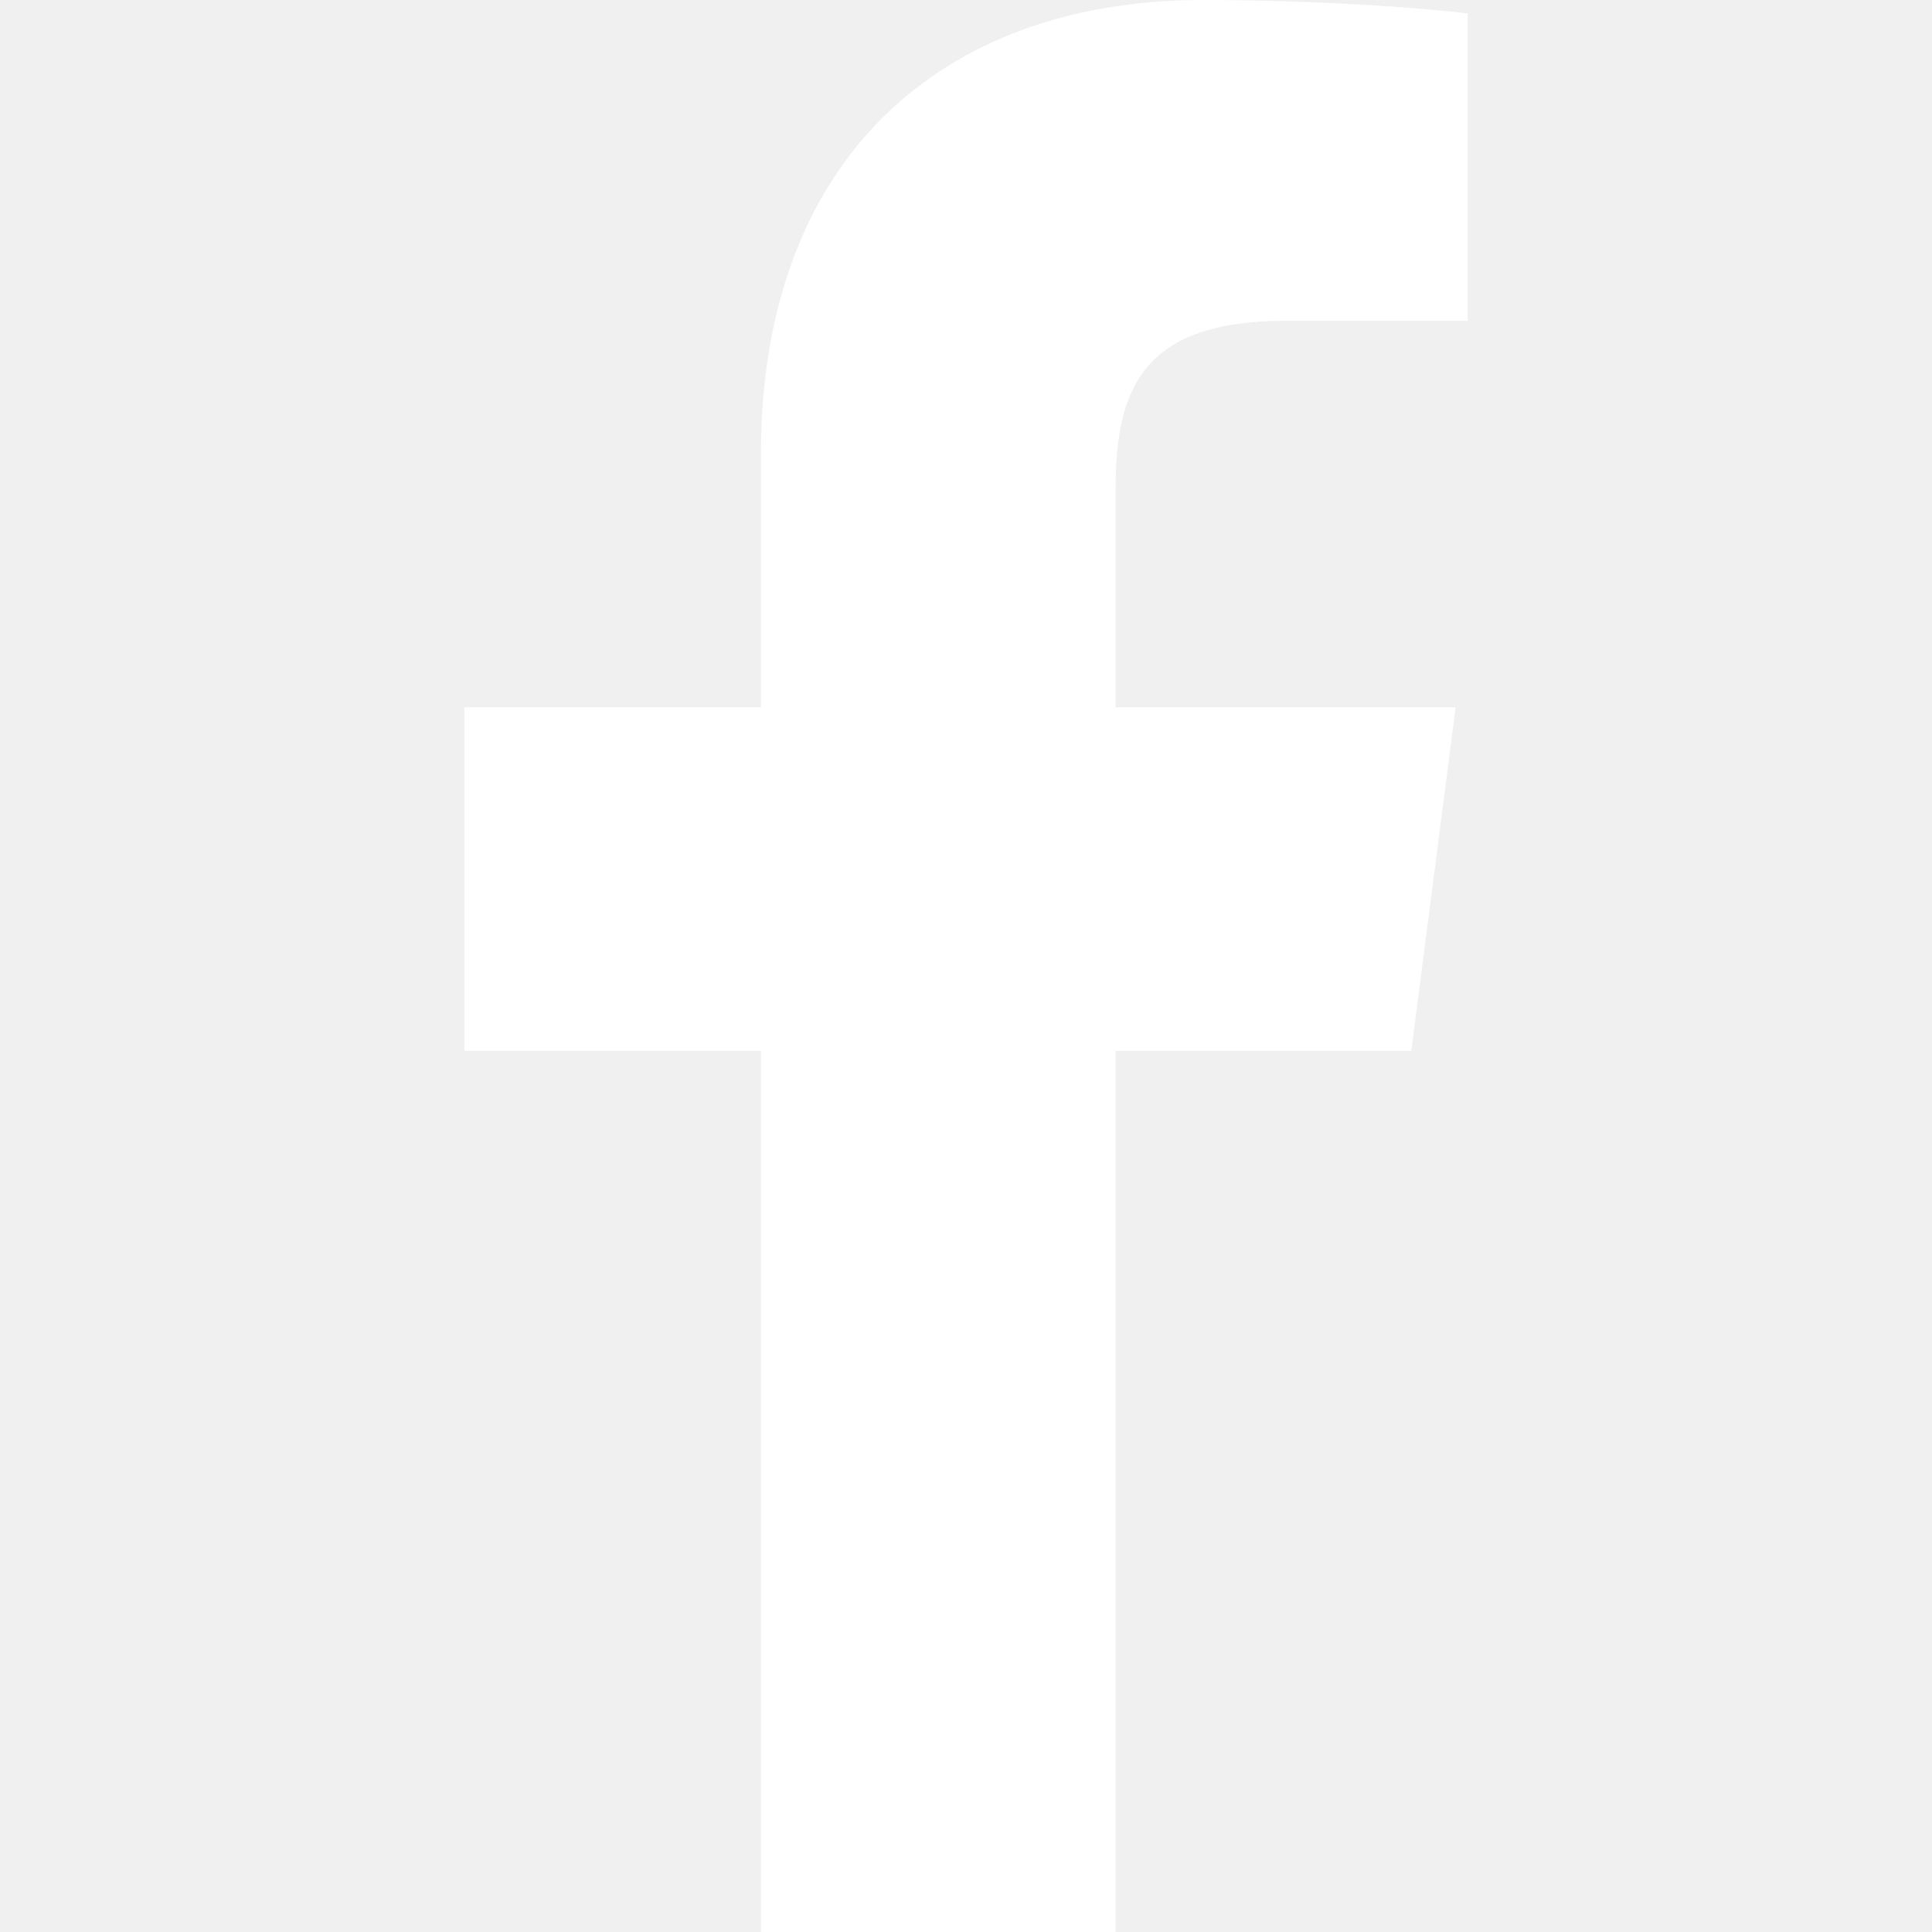
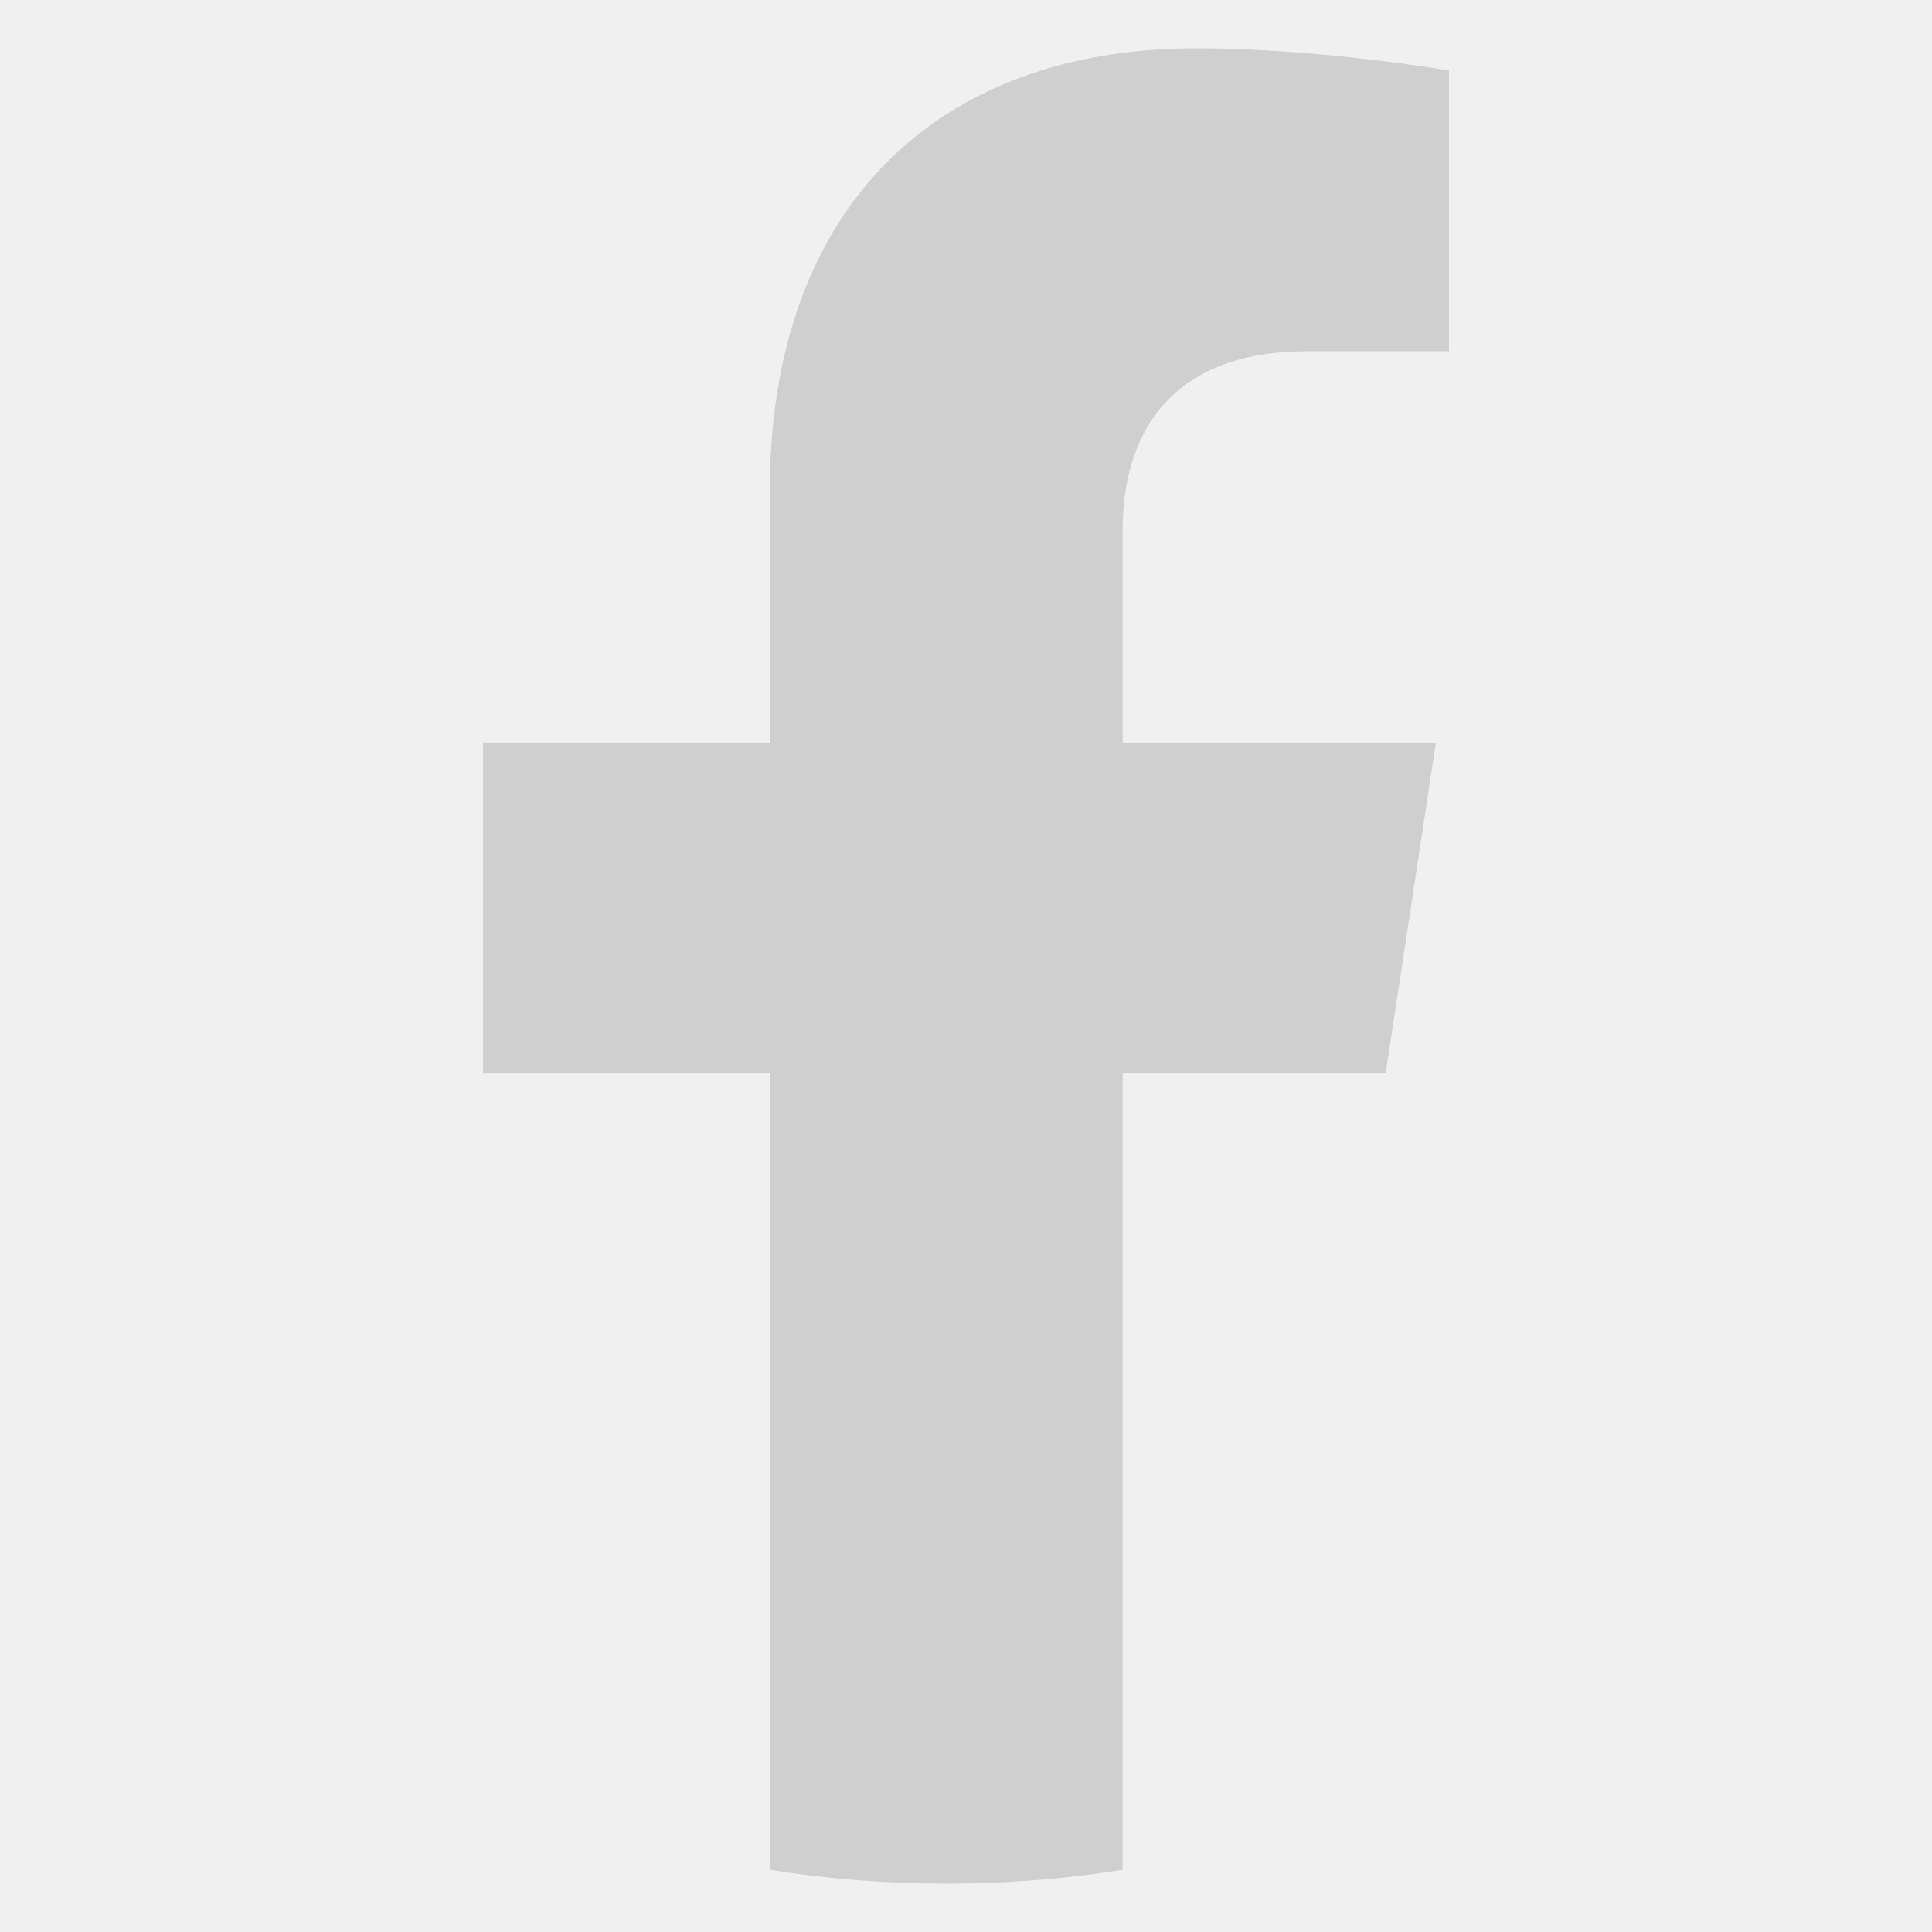
- <svg xmlns="http://www.w3.org/2000/svg" width="512" height="512" viewBox="0 0 155.139 155.139" style="enable-background:new 0 0 512 512" xml:space="preserve">
-   <path d="M89.584 155.139V84.378h23.742l3.562-27.585H89.584V39.184c0-7.984 2.208-13.425 13.67-13.425l14.595-.006V1.08C115.325.752 106.661 0 96.577 0 75.52 0 61.104 12.853 61.104 36.452v20.341H37.29v27.585h23.814v70.761h28.48z" fill="#fff" data-original="#010002" />
+ <svg xmlns="http://www.w3.org/2000/svg" preserveAspectRatio="none" overflow="visible" style="display: block;" width="12" height="12" viewBox="0 0 12 12" fill="none">
+   <g id="Facebook">
+     <path id="Vector" d="M8.607 6.664L8.918 4.617H6.973V3.288C6.973 2.728 7.244 2.182 8.115 2.182H9V0.438C9 0.438 8.197 0.3 7.43 0.3C5.827 0.3 4.781 1.281 4.781 3.056V4.617H3V6.664H4.781V11.614C5.138 11.671 5.504 11.7 5.877 11.7C6.249 11.7 6.615 11.671 6.973 11.614V6.664H8.607Z" fill="#CFCFD0" />
+   </g>
</svg>
